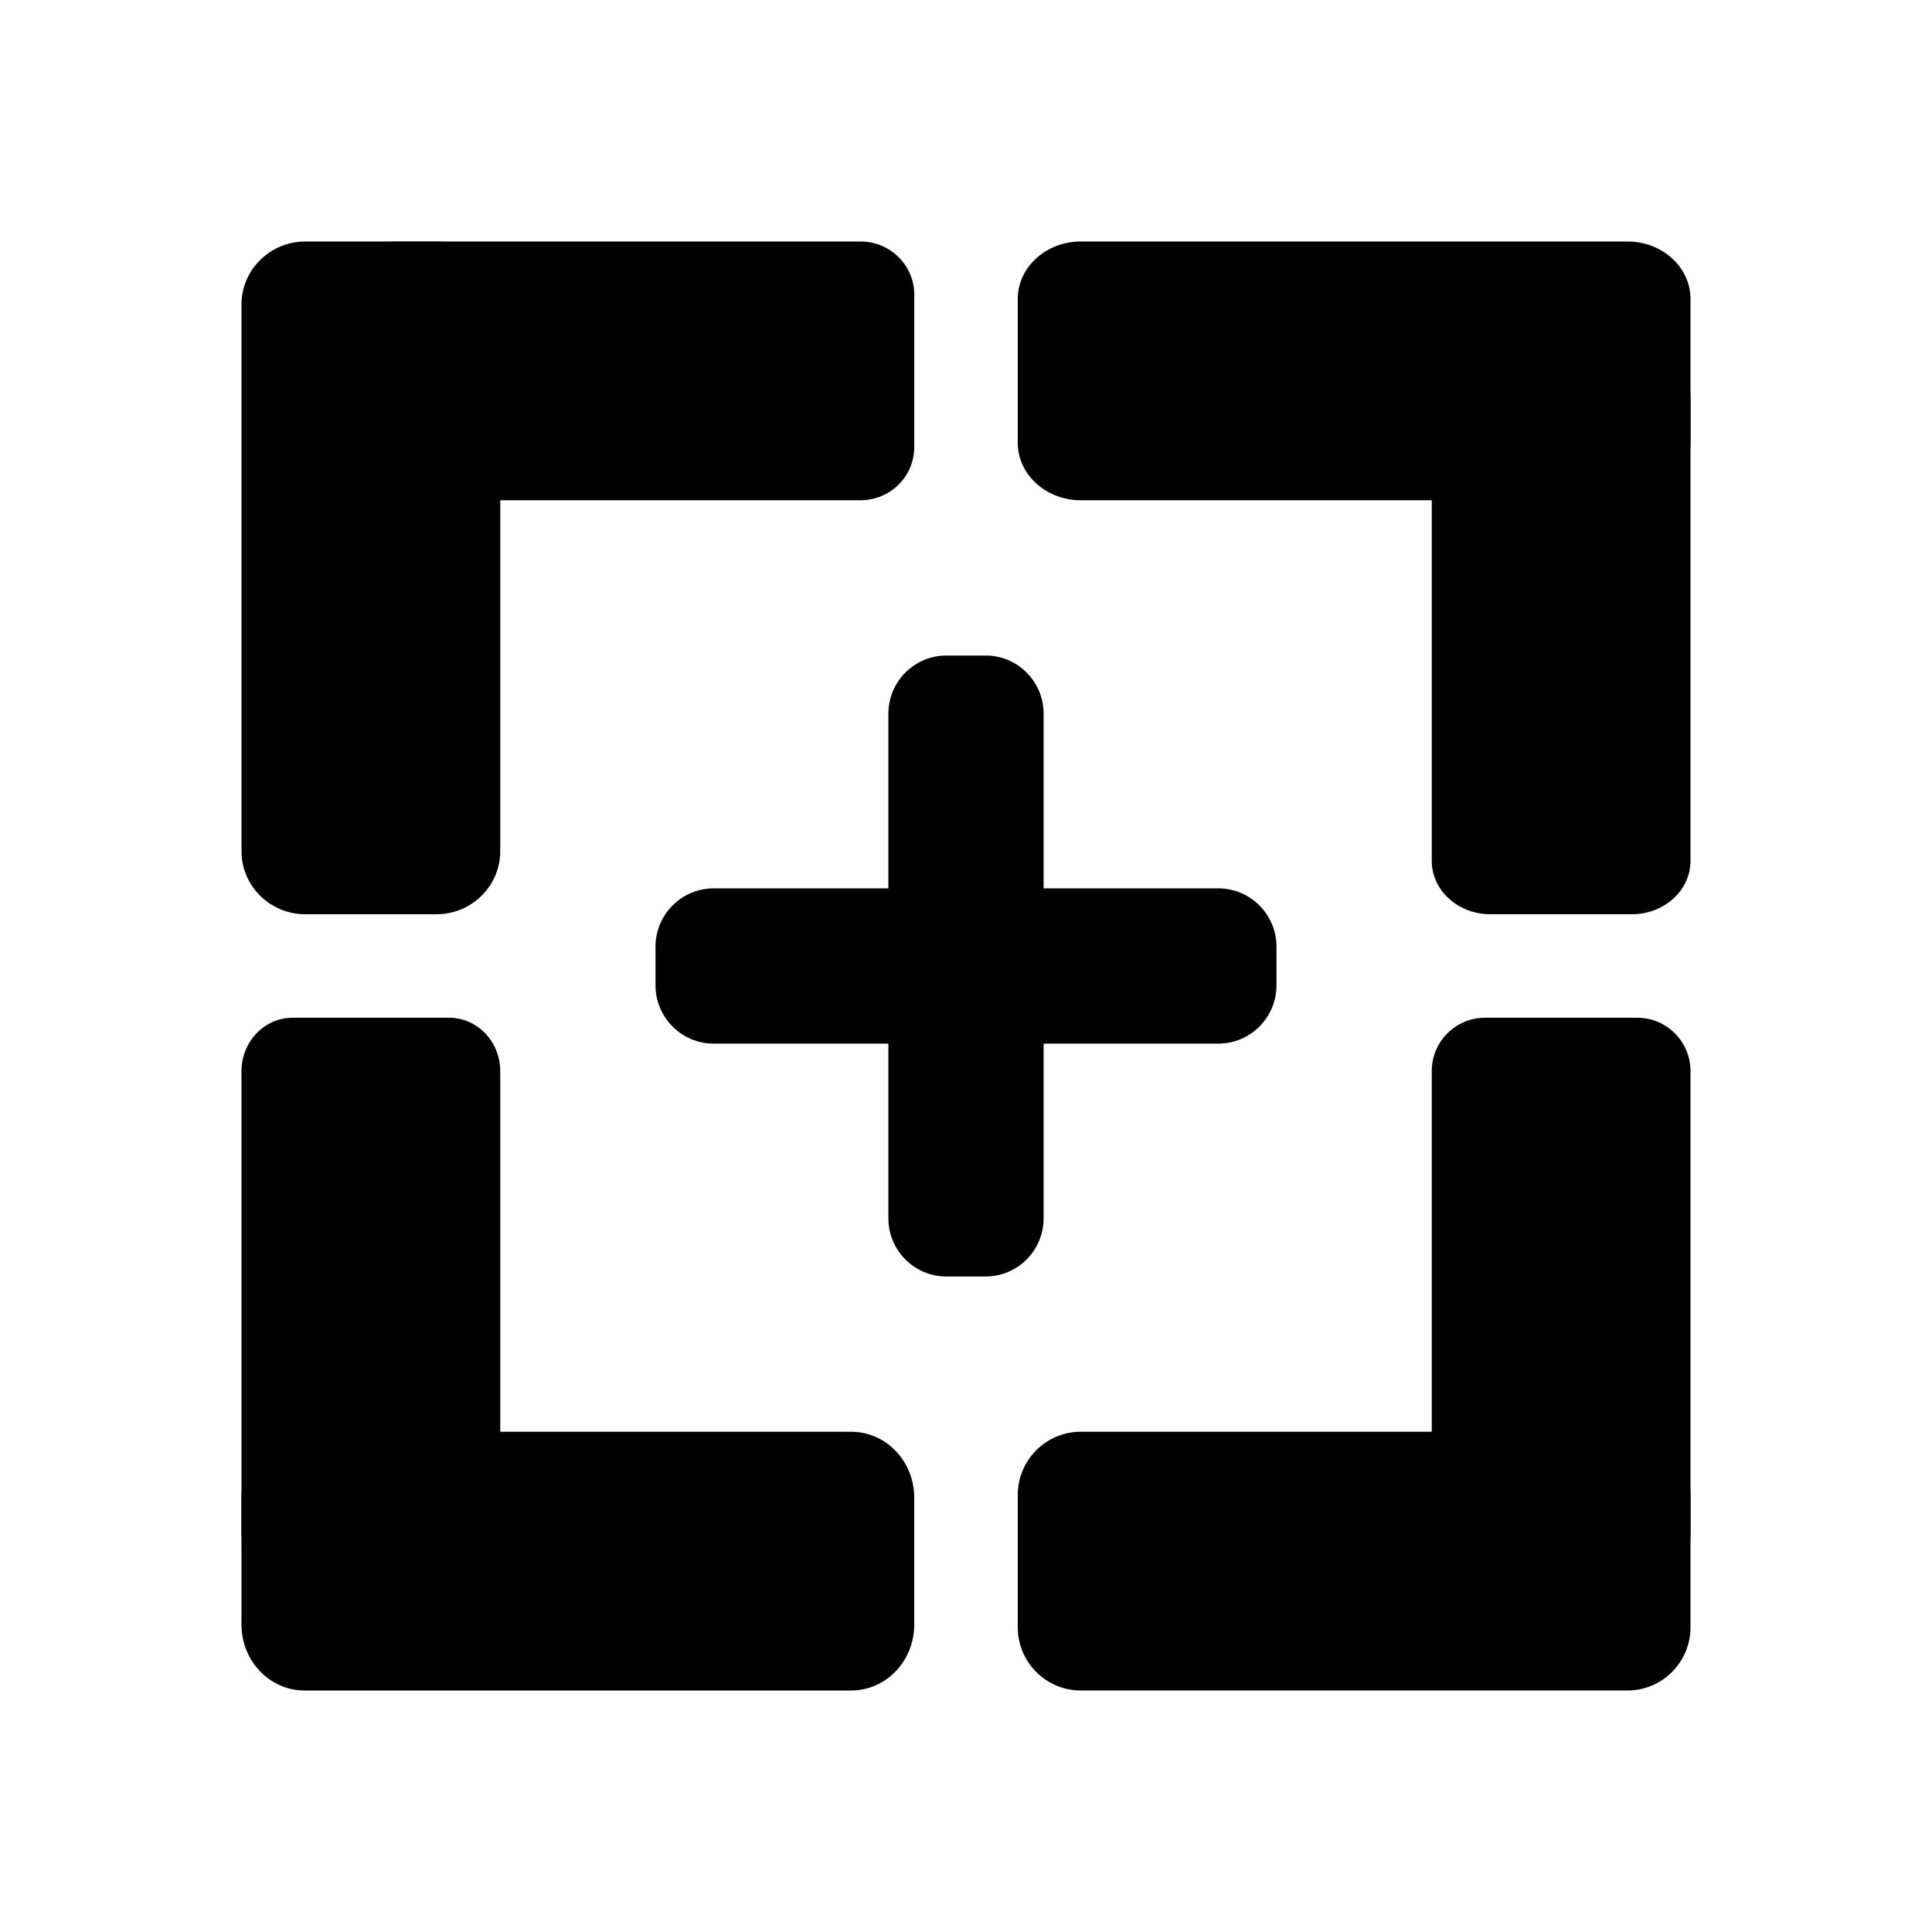
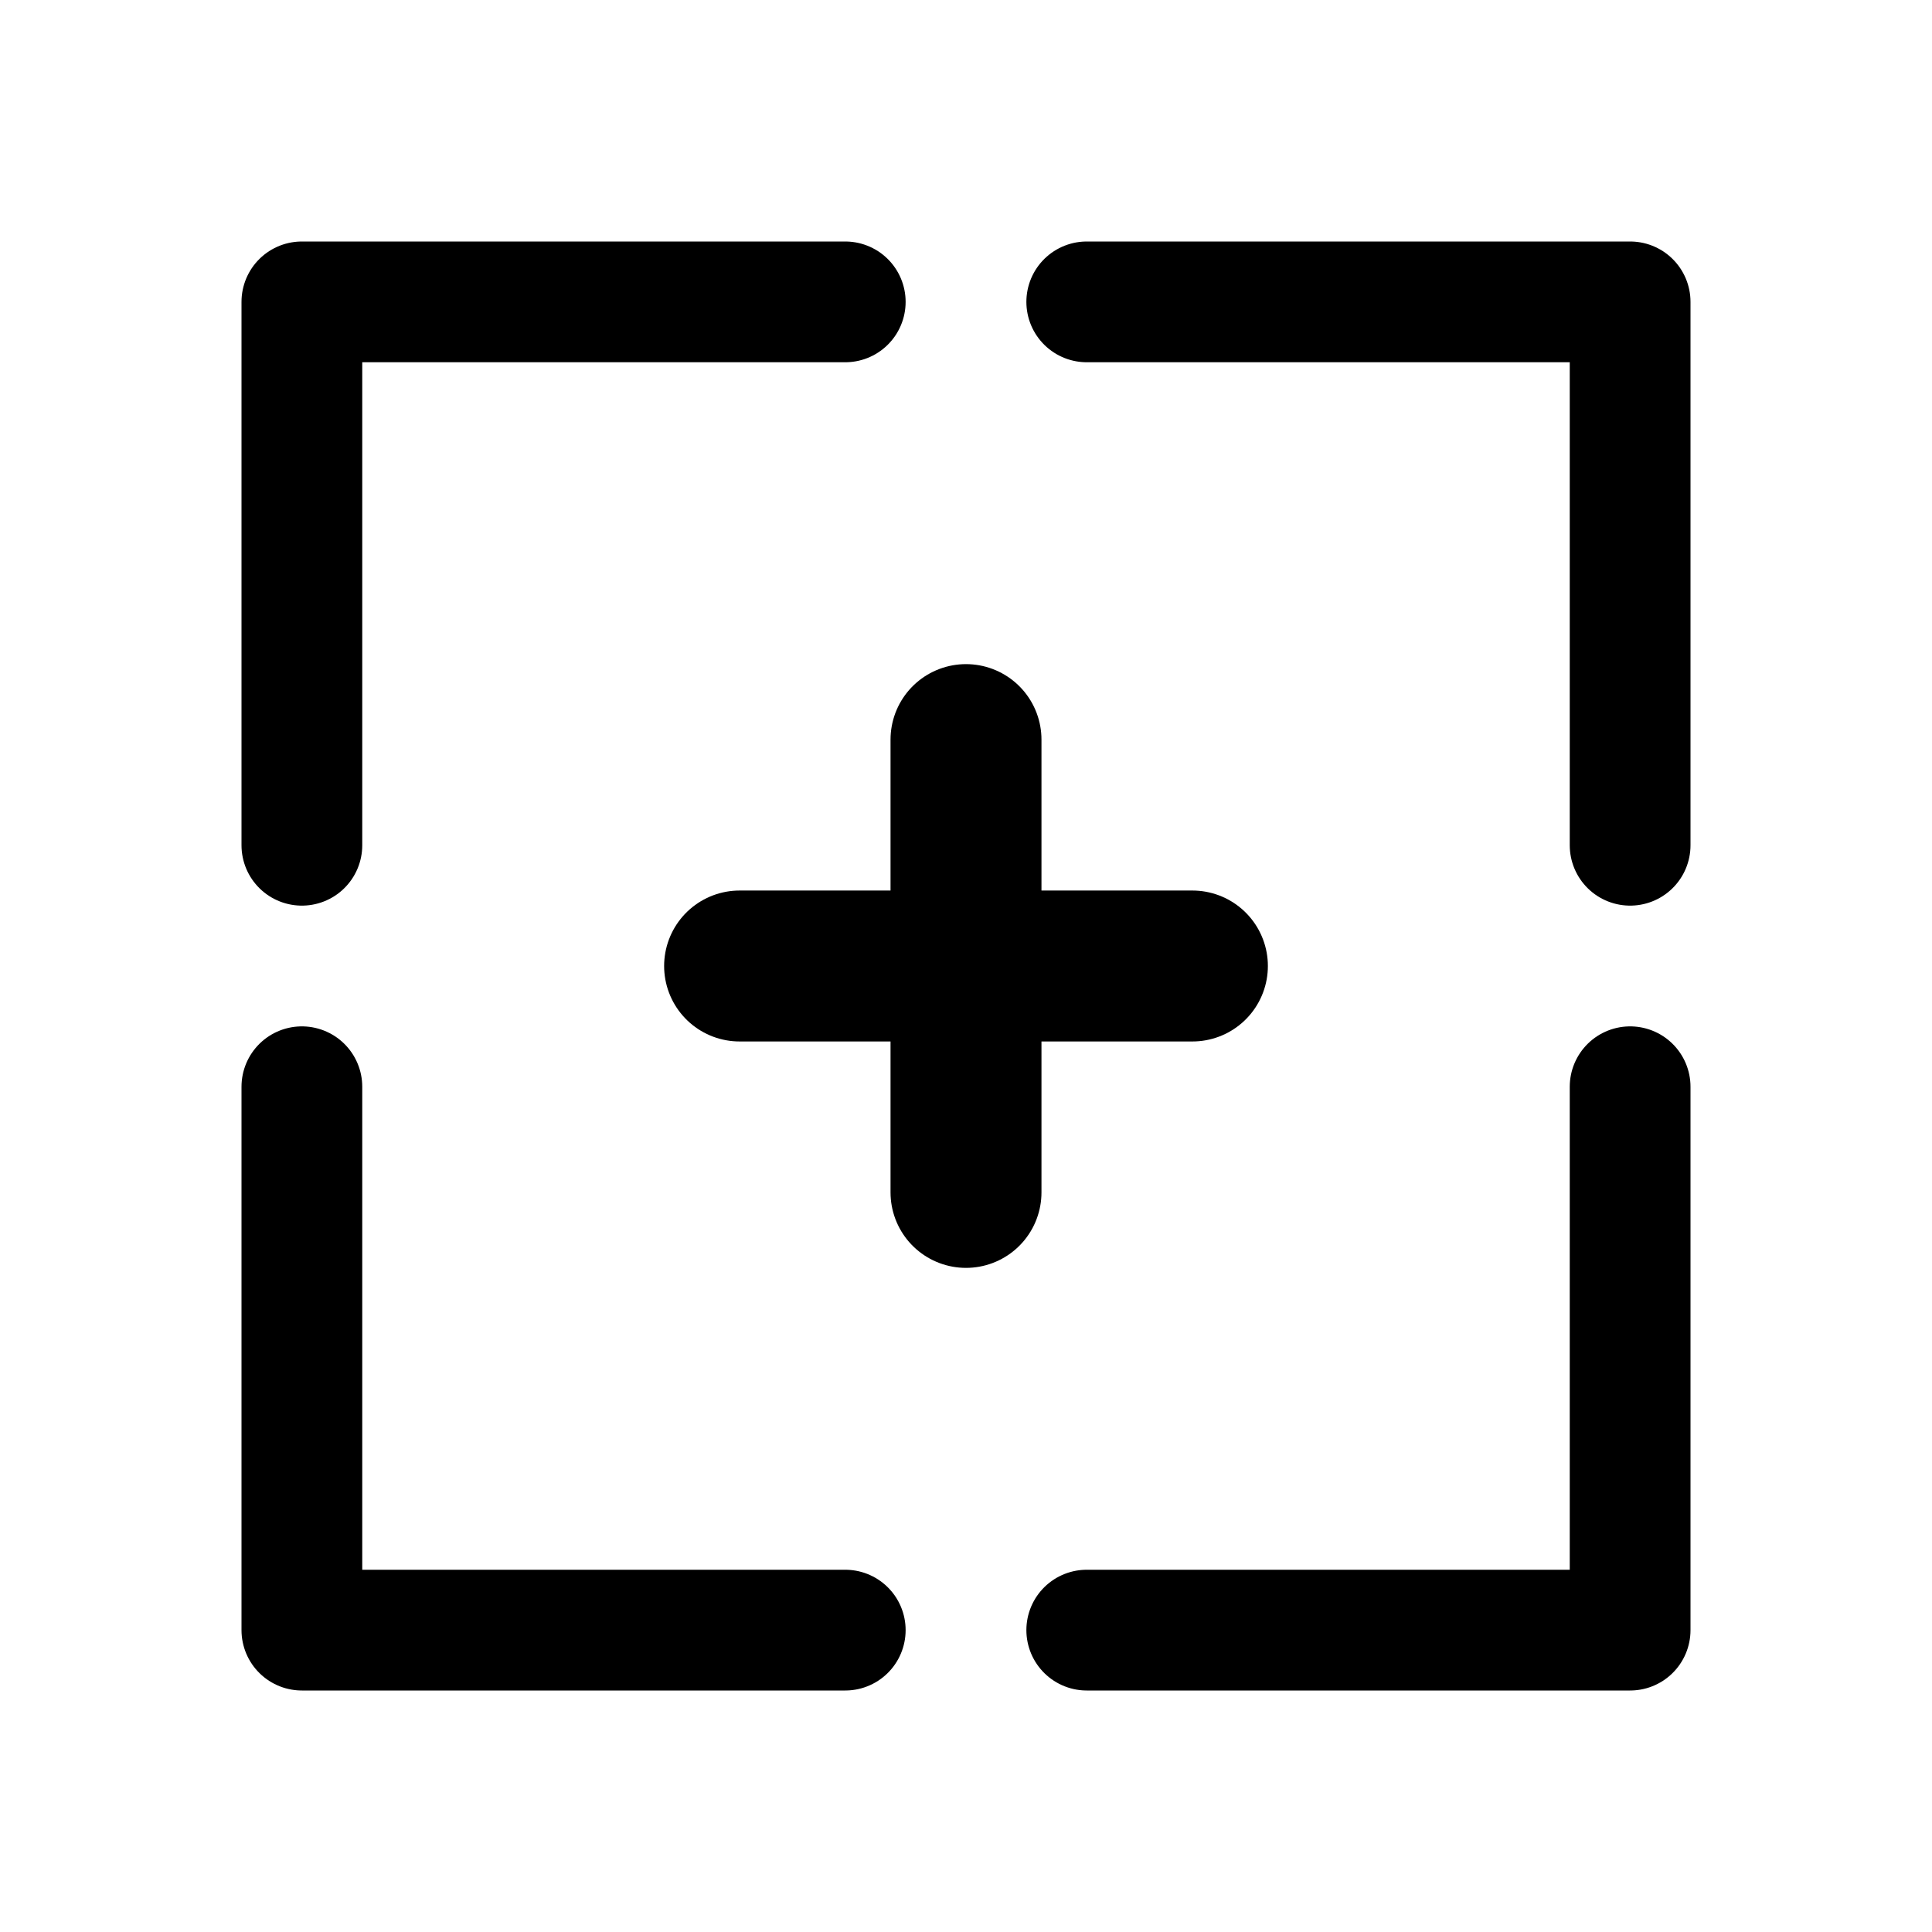
- <svg xmlns="http://www.w3.org/2000/svg" width="64mm" height="64mm" viewBox="0 0 64 64" version="1.1" id="svg1">
-   <g id="layer1" transform="matrix(1.272727,0,0,1.276594,-6.521143,-12.30638)">
-     <g id="g1" transform="matrix(0.8799999,0,0,0.8000009,-0.1562441,7.906672)">
-       <rect style="fill:#000000;stroke:none;stroke-width:11.287;stroke-linejoin:round;stroke-miterlimit:5.6;stroke-dasharray:none;paint-order:stroke fill markers" id="rect7-7-3-5-9-4" height="8.393" x="-56" y="-18.393" rx="1.865" transform="scale(-1)" width="19.898" />
-       <rect style="fill:#000000;stroke:none;stroke-width:10.382;stroke-linejoin:round;stroke-miterlimit:5.6;stroke-dasharray:none;paint-order:stroke fill markers" id="rect7-7-3-5-9-4-2" height="7.653" x="-31.821" y="48.347" rx="1.731" transform="rotate(-90)" width="18.464" />
-     </g>
-     <g id="g1-1" transform="matrix(0.8799999,0,0,-0.8799931,-0.1562443,62.30649)">
-       <rect style="fill:#000000;stroke:none;stroke-width:10.762;stroke-linejoin:round;stroke-miterlimit:5.6;stroke-dasharray:none;paint-order:stroke fill markers" id="rect7-7-3-5-9-4-5" height="7.63" x="-56" y="-17.63" rx="1.865" transform="scale(-1)" width="19.898" />
-       <rect style="fill:#000000;stroke:none;stroke-width:9.899;stroke-linejoin:round;stroke-miterlimit:5.6;stroke-dasharray:none;paint-order:stroke fill markers" id="rect7-7-3-5-9-4-2-9" height="7.653" x="-29.838" y="48.347" rx="1.574" transform="rotate(-90)" width="16.786" />
-     </g>
-     <g id="g1-1-3" transform="matrix(-0.8457142,0,0,-0.8800009,58.76946,62.30673)">
-       <rect style="fill:#000000;stroke:none;stroke-width:10.977;stroke-linejoin:round;stroke-miterlimit:5.6;stroke-dasharray:none;paint-order:stroke fill markers" id="rect7-7-3-5-9-4-5-6" height="7.63" x="-56" y="-17.63" rx="1.941" transform="rotate(180,1.2071408e-6,0)" width="20.704" />
-       <rect style="fill:#000000;stroke:none;stroke-width:10.098;stroke-linejoin:round;stroke-miterlimit:5.6;stroke-dasharray:none;paint-order:stroke fill markers" id="rect7-7-3-5-9-4-2-9-5" height="7.963" x="-29.838" y="48.037" rx="1.574" transform="rotate(-90)" width="16.786" />
-     </g>
-     <g id="g1-1-3-2" transform="matrix(0,-0.872858,0.8857838,0,2.551631,64.78673)">
-       <rect style="fill:#000000;stroke:none;stroke-width:10.77;stroke-linejoin:round;stroke-miterlimit:5.6;stroke-dasharray:none;paint-order:stroke fill markers" id="rect7-7-3-5-9-4-5-6-6" height="7.603" x="-56" y="-17.603" rx="1.875" transform="scale(-1)" width="20" />
-       <rect style="fill:#000000;stroke:none;stroke-width:9.94;stroke-linejoin:round;stroke-miterlimit:5.6;stroke-dasharray:none;paint-order:stroke fill markers" id="rect7-7-3-5-9-4-2-9-5-1" height="7.692" x="-29.768" y="48.308" rx="1.578" transform="rotate(-90)" width="16.837" />
-     </g>
-     <rect style="fill:#000000;stroke:none;stroke-width:7.048;stroke-linejoin:round;stroke-miterlimit:5.6;stroke-dasharray:none;paint-order:stroke fill markers" id="rect7-7-3-5-9-4-2-9-5-1-4" height="4.029" x="-38.348" y="-36.721" rx="1.515" transform="scale(-1)" width="16.163" />
-     <rect style="fill:#000000;stroke:none;stroke-width:7.048;stroke-linejoin:round;stroke-miterlimit:5.6;stroke-dasharray:none;paint-order:stroke fill markers" id="rect7-7-3-5-9-4-2-9-5-1-4-7" height="4.041" x="-42.764" y="28.246" rx="1.511" transform="rotate(-90)" width="16.114" />
-   </g>
+ <svg xmlns="http://www.w3.org/2000/svg" version="1.1" width="64" height="64" viewBox="0 0 64 64">
+   <path fill="none" stroke="#000000" stroke-width="4" stroke-linecap="round" stroke-linejoin="round" d="M 10 28 V 10 H 28 M 36 10 H 54 V 28 M 54 36 V 54 H 36 M 28 54 H 10 V 36" />
+   <path fill="none" stroke="#000000" stroke-width="5" stroke-linecap="round" d="M 24.5 32 H 39.5 M 32 24.5 V 39.5" />
</svg>
